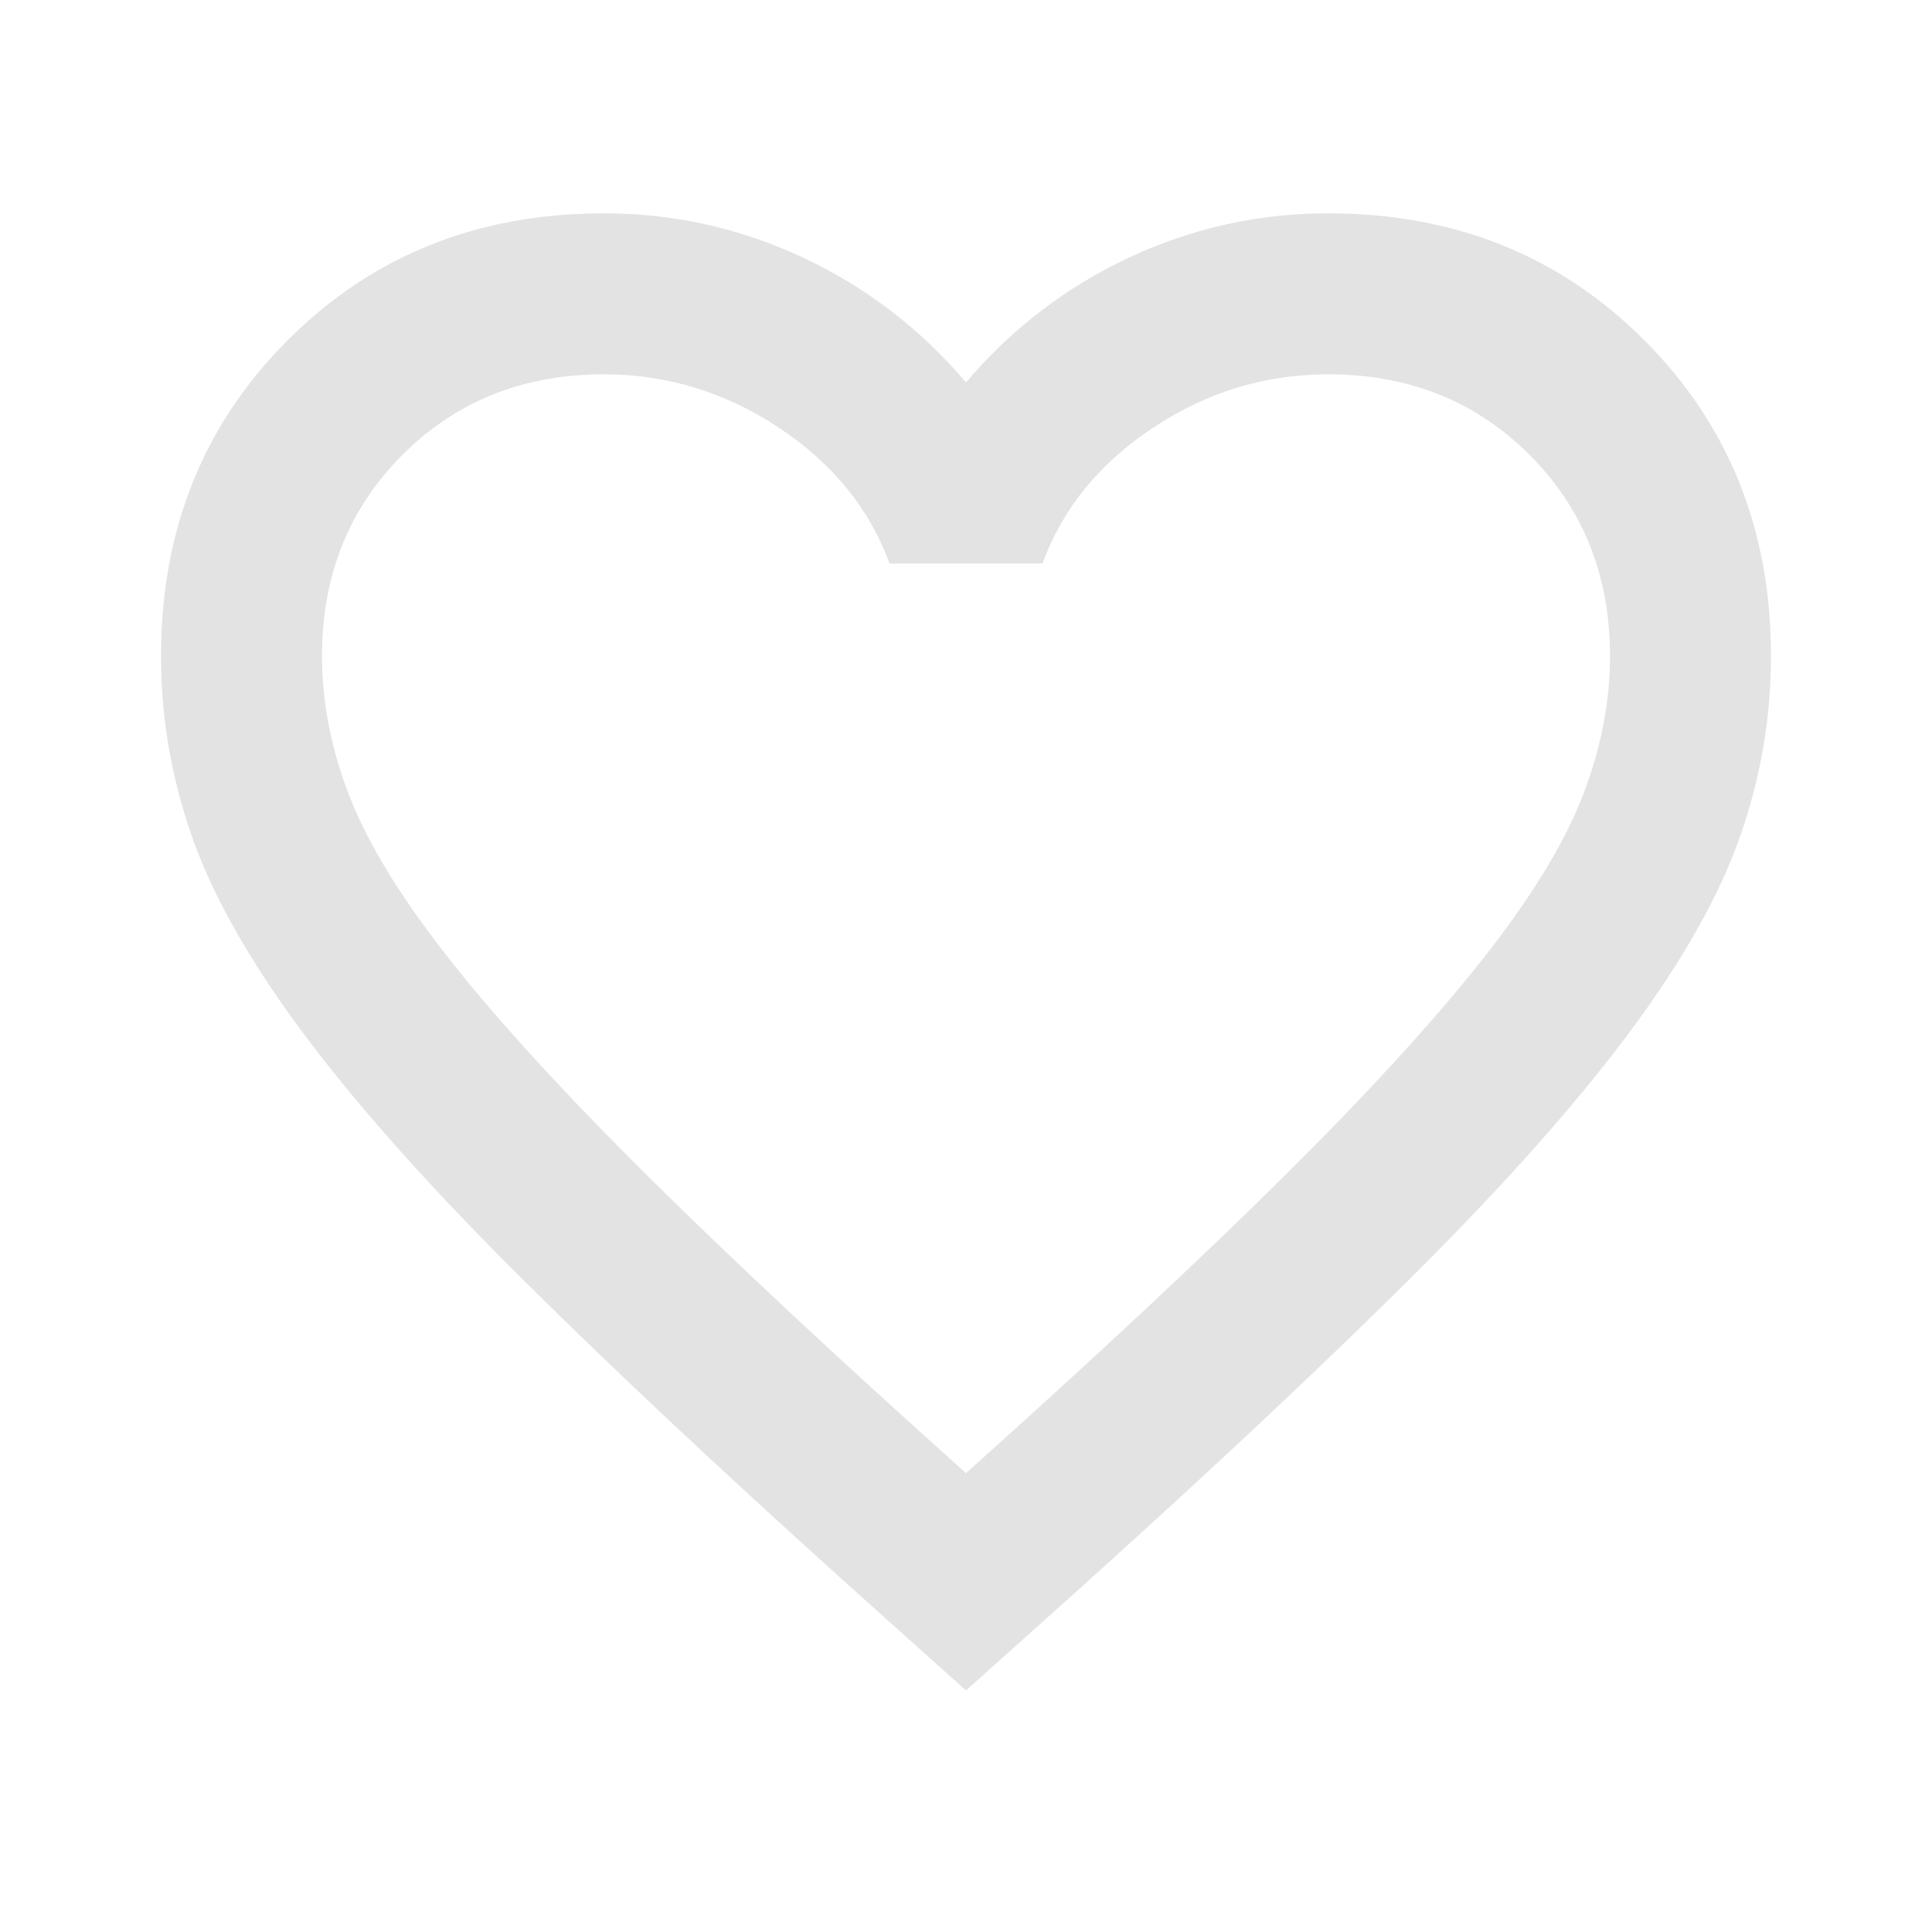
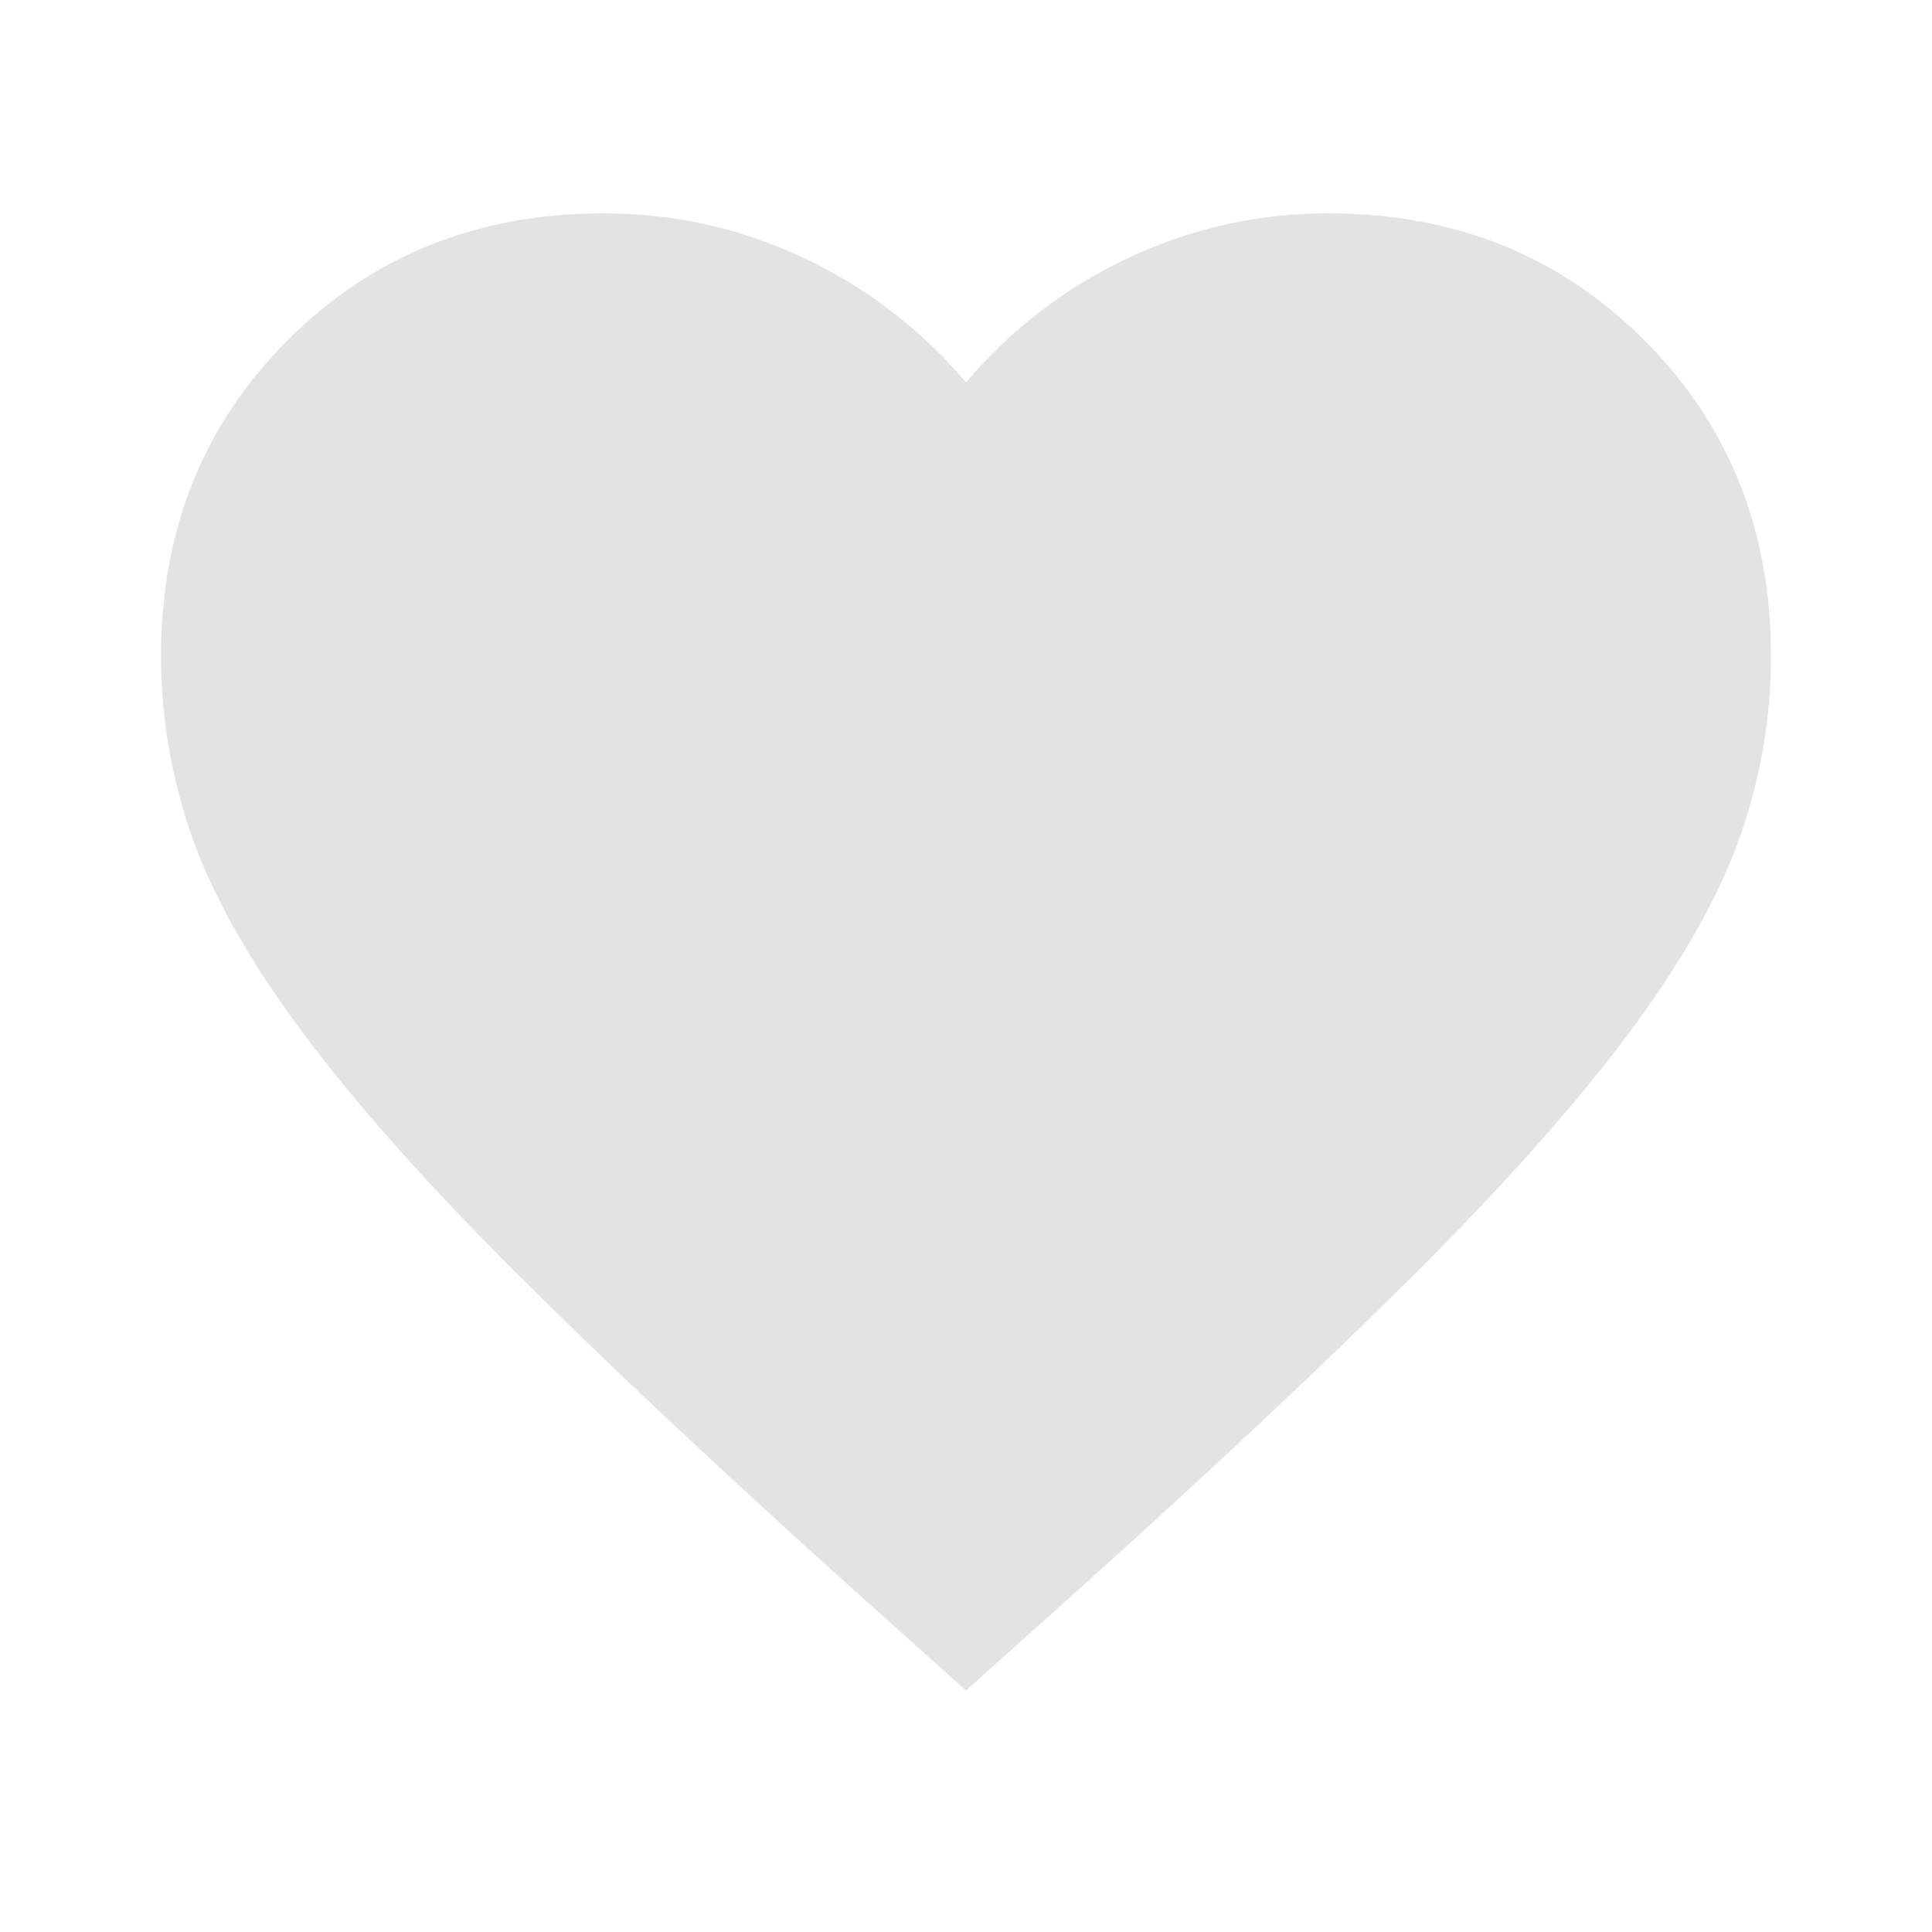
<svg xmlns="http://www.w3.org/2000/svg" height="24px" viewBox="0 -960 960 960" width="24px" fill="#e3e3e3">
-   <path d="m480-120-58-52q-101-91-167-157T150-447.5Q111-500 95.5-544T80-634q0-94 63-157t157-63q52 0 99 22t81 62q34-40 81-62t99-22q94 0 157 63t63 157q0 46-15.5 90T810-447.5Q771-395 705-329T538-172l-58 52Zm0-108q96-86 158-147.5t98-107q36-45.5 50-81t14-70.5q0-60-40-100t-100-40q-47 0-87 26.5T518-680h-76q-15-41-55-67.5T300-774q-60 0-100 40t-40 100q0 35 14 70.5t50 81q36 45.5 98 107T480-228Zm0-273Z" />
+   <path d="m480-120-58-52q-101-91-167-157T150-447.5Q111-500 95.5-544T80-634q0-94 63-157t157-63q52 0 99 22t81 62q34-40 81-62t99-22q94 0 157 63t63 157q0 46-15.5 90T810-447.5Q771-395 705-329T538-172l-58 52Z" />
</svg>
